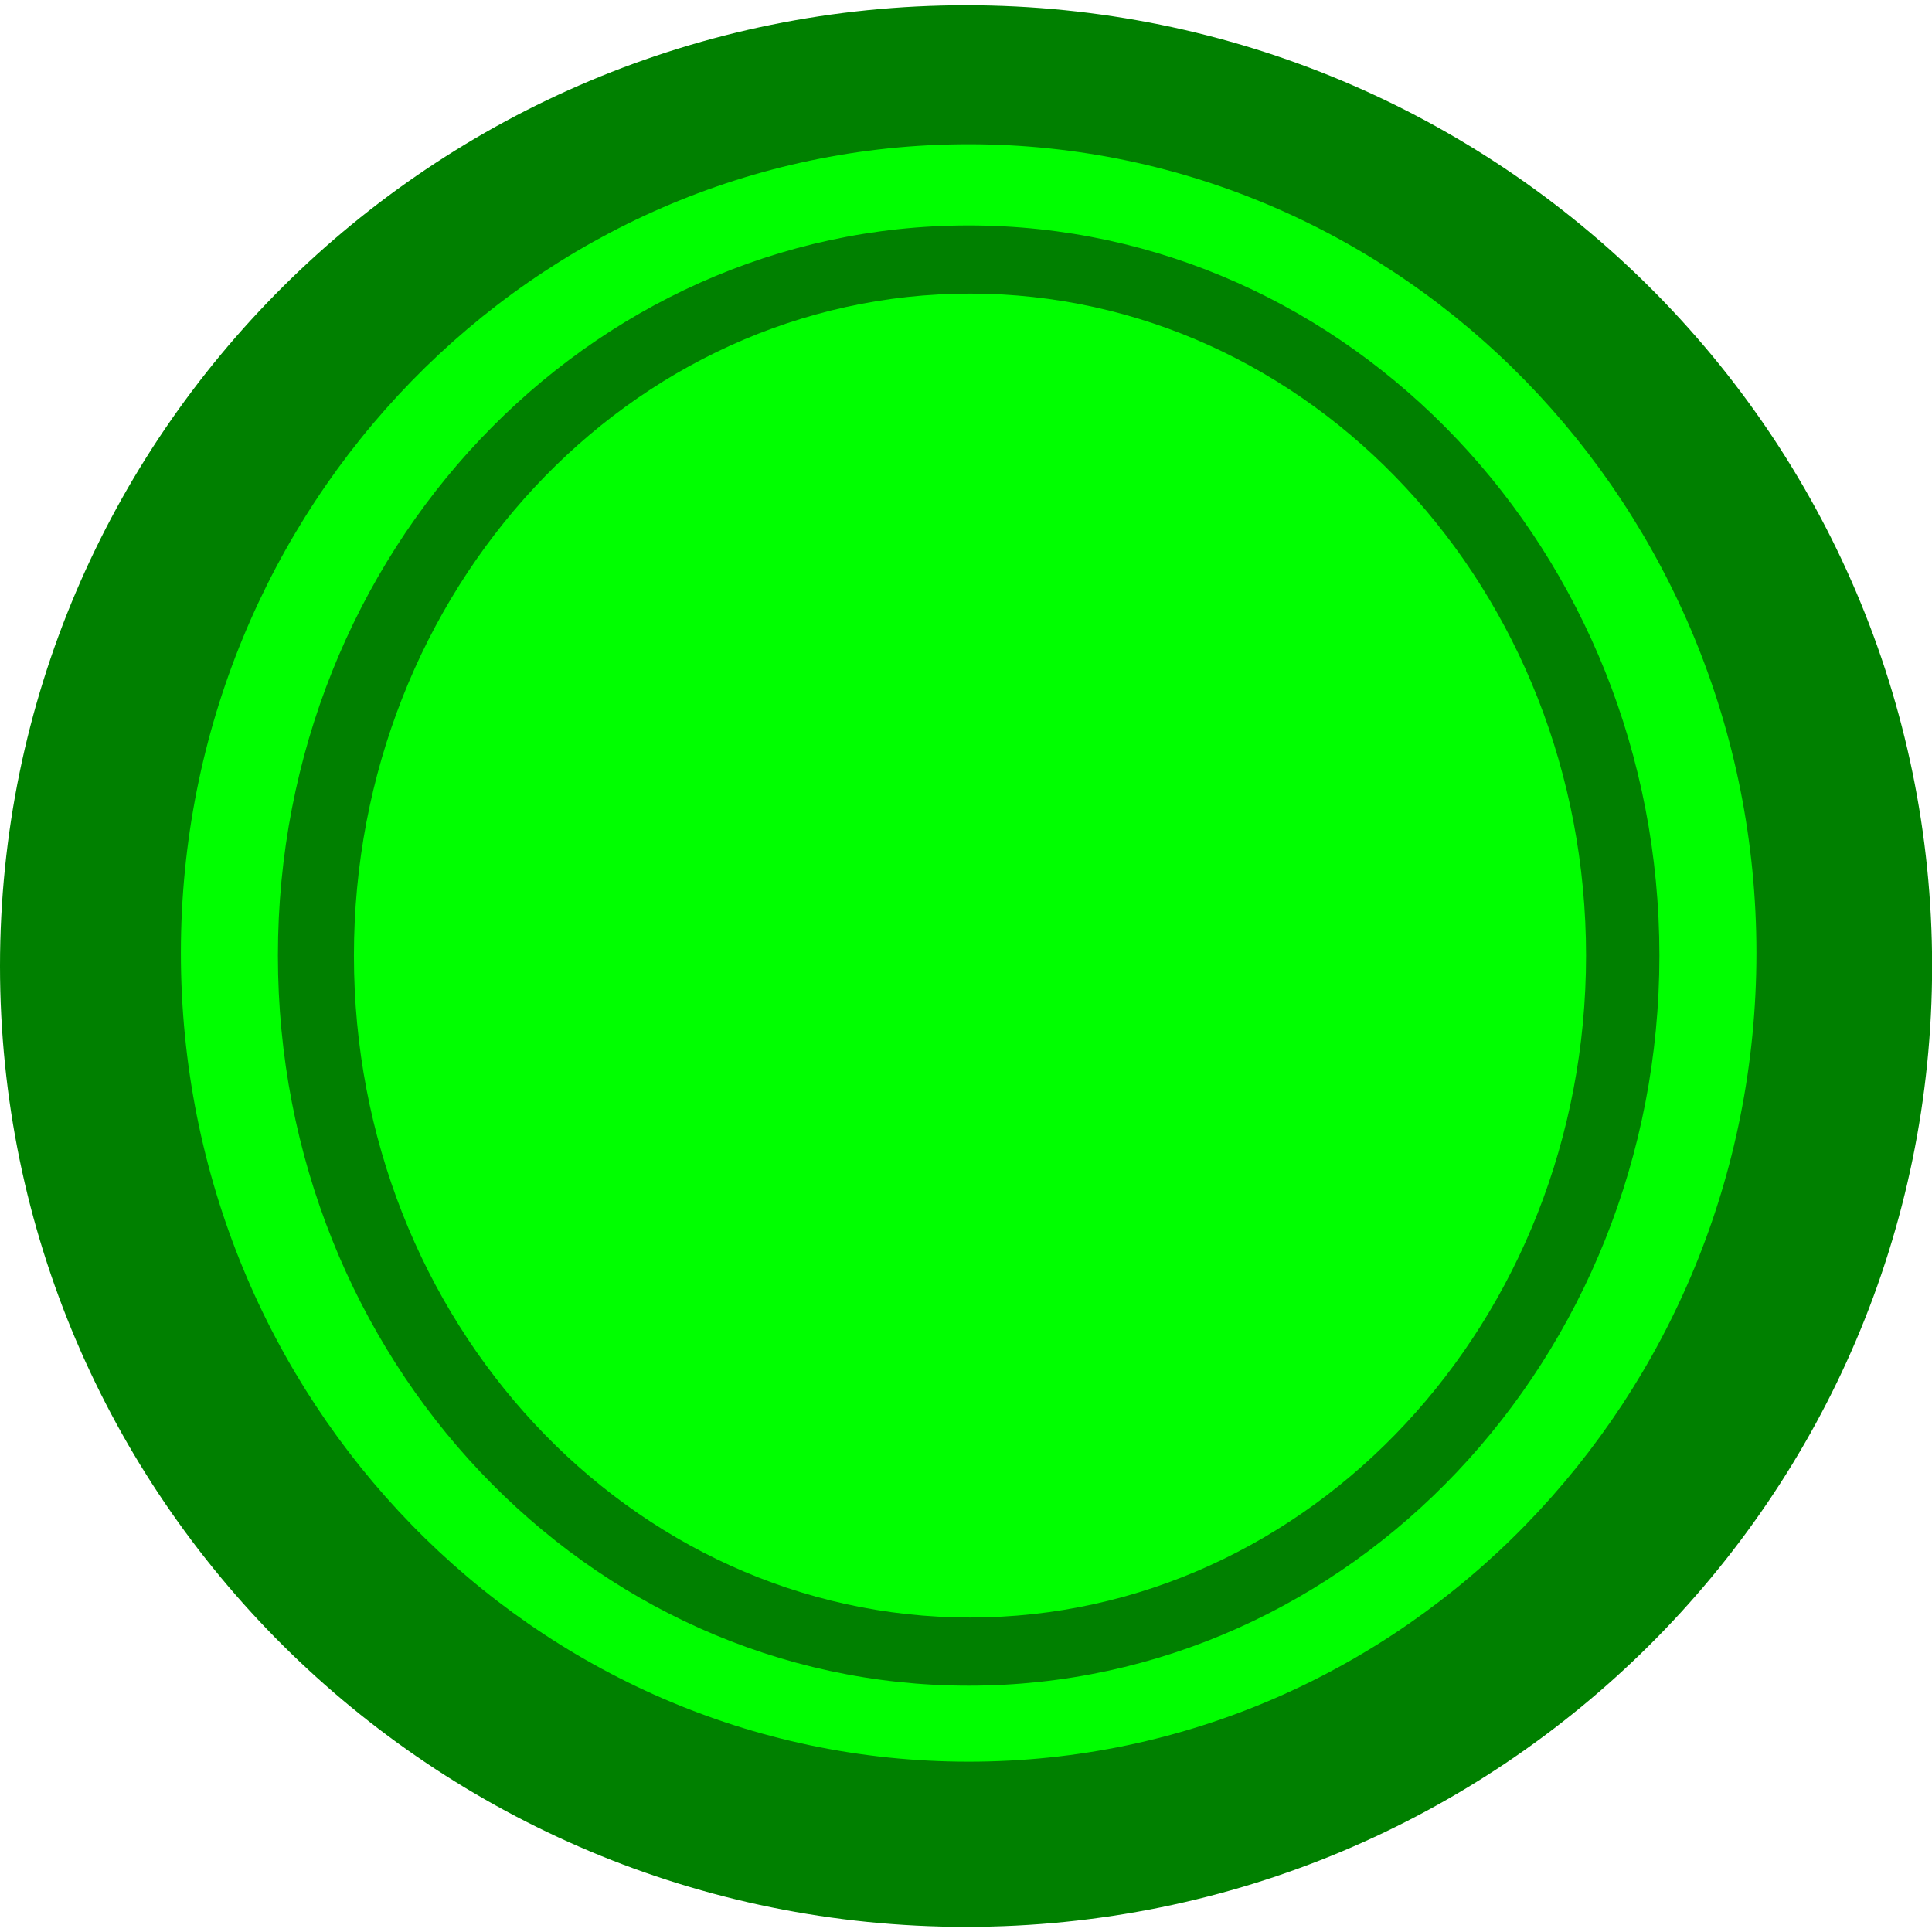
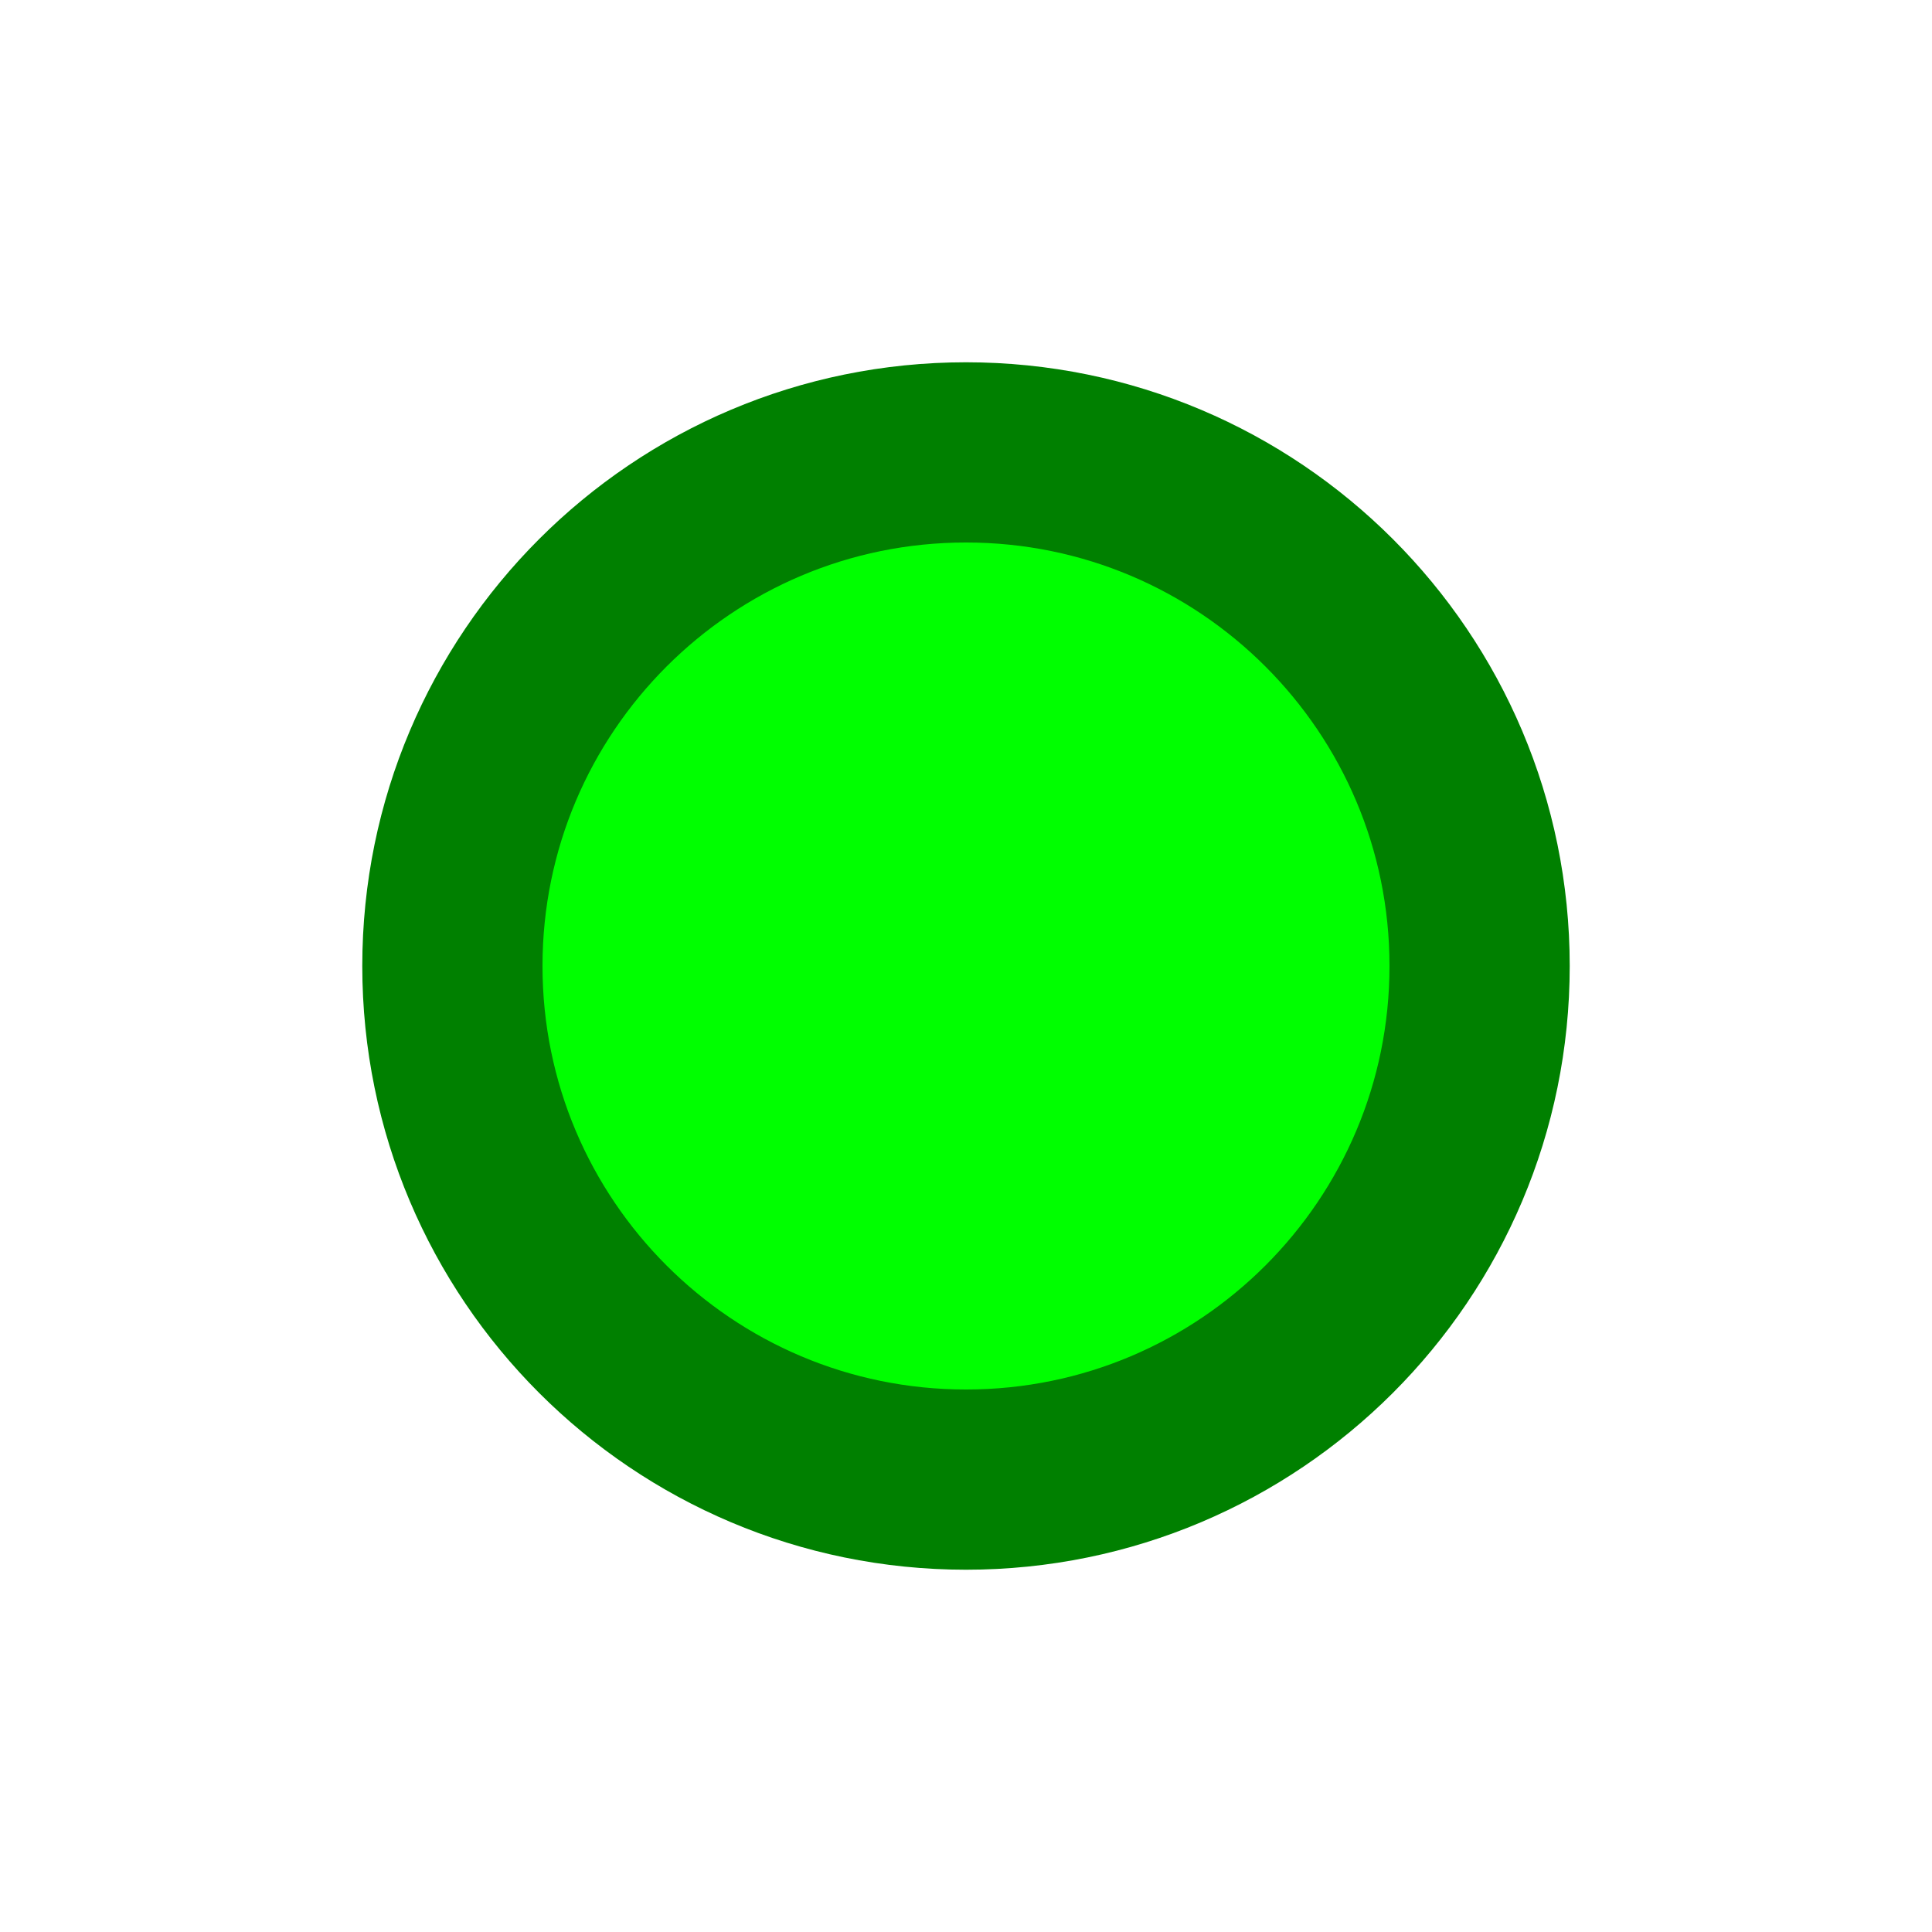
<svg xmlns="http://www.w3.org/2000/svg" width="32mm" height="32mm" viewBox="0 0 32 32" version="1.1" id="svg1">
-   <defs id="defs1" />
+   <defs id="defs1">
+     <clipPath clipPathUnits="userSpaceOnUse" id="clipPath27">
+       <rect style="fill:none;stroke:#000000;stroke-width:1;stroke-linecap:butt;stroke-linejoin:bevel;paint-order:stroke markers fill;stop-color:#000000" id="rect28-6" width="46.161" height="39.922" x="86.574" y="420.063" />
+     </clipPath>
+   </defs>
  <g id="layer1">
-     <ellipse style="fill:#008000;stroke-width:0.265" id="path1" cx="16.001" cy="16.001" rx="16.001" ry="15.914" />
-     <ellipse style="fill:#00ff00;stroke-width:0.274" id="path2" cx="16.044" cy="15.784" rx="13.048" ry="13.395" />
-     <ellipse style="fill:#008000;stroke-width:0.53" id="path3" cx="16.044" cy="15.827" rx="11.441" ry="12.093" />
-     <ellipse style="fill:#00ff00;stroke-width:0.485" id="path4" cx="16.066" cy="15.827" rx="10.204" ry="10.964" />
+     <circle style="fill:#00ff00;stroke:#008000;stroke-width:2.985;stroke-linecap:butt;stroke-linejoin:miter;stroke-miterlimit:4;stroke-dasharray:none;stroke-dashoffset:0;stroke-opacity:1" id="path20" cx="16" cy="16" r="8.507" />
  </g>
</svg>
